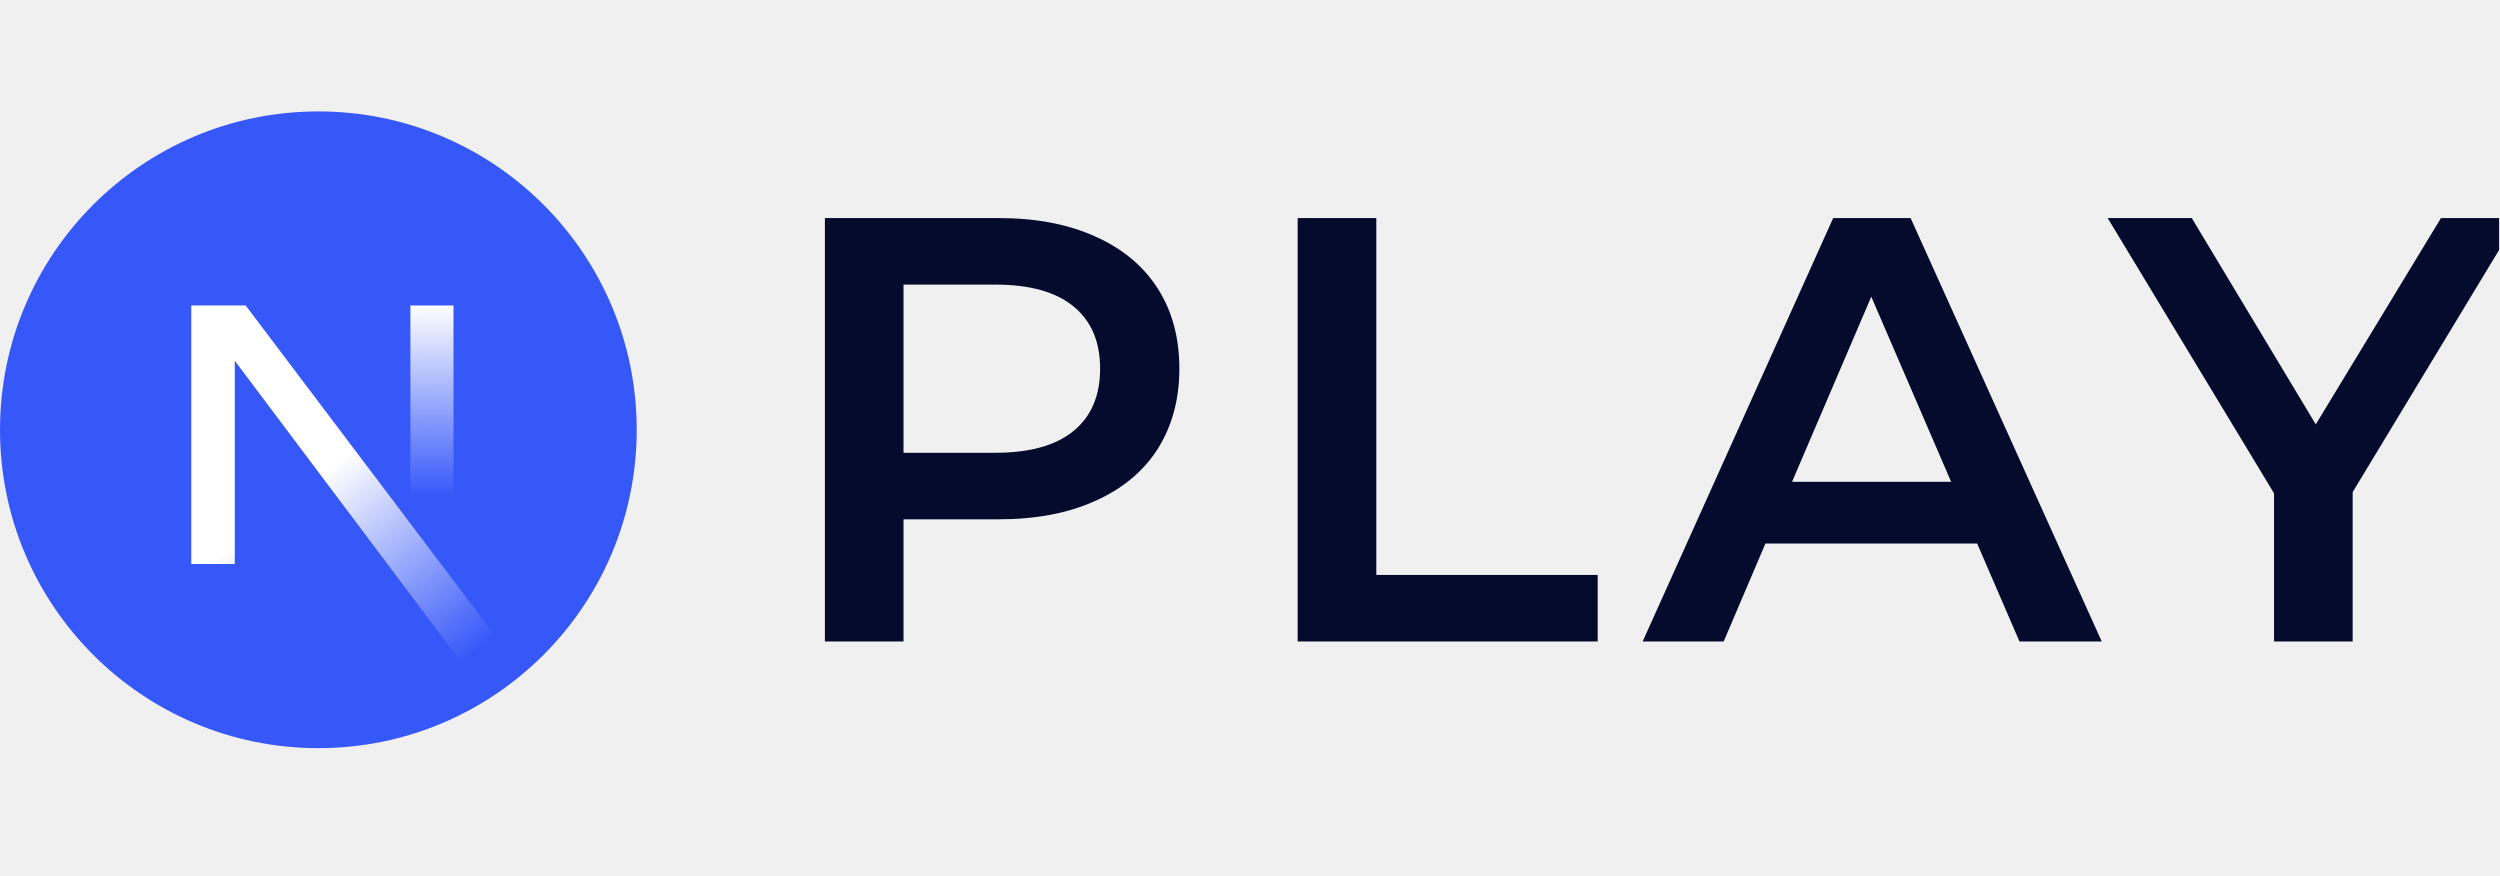
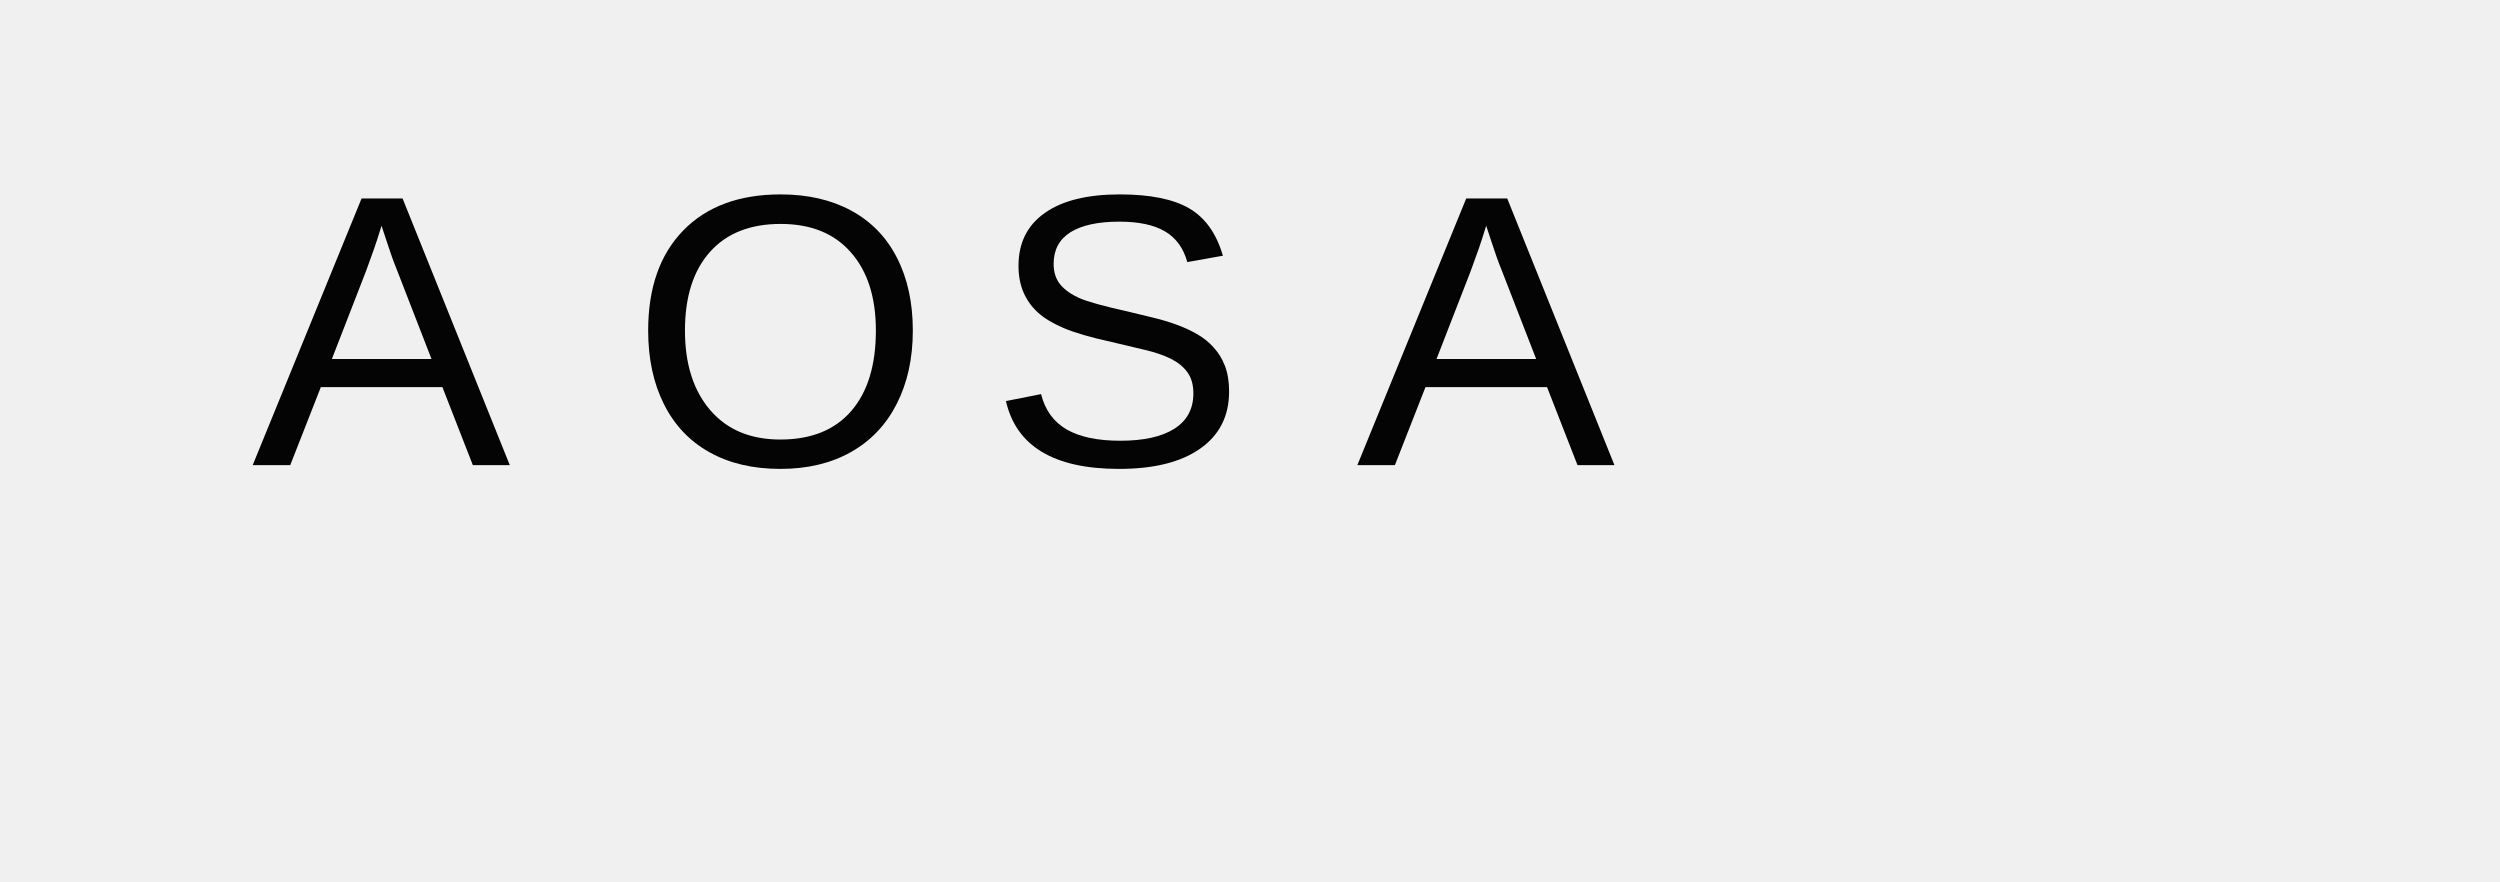
- <svg xmlns="http://www.w3.org/2000/svg" width="257" height="90" viewBox="0 0 257 90" fill="none">
-   <g clip-path="url(#clip0_2527_2099)">
-     <path d="M102.708 22.418C106.48 22.418 109.755 23.04 112.532 24.284C115.351 25.527 117.507 27.31 118.999 29.631C120.492 31.953 121.238 34.709 121.238 37.901C121.238 41.052 120.492 43.809 118.999 46.172C117.507 48.493 115.351 50.276 112.532 51.519C109.755 52.763 106.48 53.385 102.708 53.385H92.883V65.945H84.799V22.418H102.708ZM102.334 46.545C105.858 46.545 108.532 45.798 110.356 44.306C112.18 42.814 113.092 40.679 113.092 37.901C113.092 35.124 112.18 32.989 110.356 31.497C108.532 30.004 105.858 29.258 102.334 29.258H92.883V46.545H102.334ZM133.401 22.418H141.485V59.105H164.243V65.945H133.401V22.418ZM203.25 55.872H181.487L177.196 65.945H168.864L188.451 22.418H196.41L216.06 65.945H207.603L203.25 55.872ZM200.576 49.529L192.368 30.502L184.223 49.529H200.576ZM241.854 50.587V65.945H233.77V50.711L216.67 22.418H225.313L238.061 43.622L250.932 22.418H258.891L241.854 50.587Z" fill="#040B2D" />
-     <path d="M32.727 76.909C50.802 76.909 65.454 62.257 65.454 44.182C65.454 26.107 50.802 11.454 32.727 11.454C14.652 11.454 0 26.107 0 44.182C0 62.257 14.652 76.909 32.727 76.909Z" fill="#3758F9" />
-     <path d="M51.657 66.356L25.255 31.404H19.663V57.979H24.136V37.084L48.146 69.061C49.377 68.237 50.55 67.333 51.657 66.356Z" fill="url(#paint0_linear_2527_2099)" />
-     <path d="M46.619 31.404H42.188V57.99H46.619V31.404Z" fill="url(#paint1_linear_2527_2099)" />
+ <svg xmlns="http://www.w3.org/2000/svg" width="258" height="91" viewBox="0 0 258 91" fill="none">
+   <g clip-path="url(#clip0_2524_2363)">
+     <text x="26" y="48" font-family="Arial" font-size="40" fill="#040404">A</text>
+     <text x="65" y="48" font-family="Arial" font-size="40" fill="#040404">O</text>
+     <text x="102" y="48" font-family="Arial" font-size="40" fill="#040404">S</text>
+     <text x="140" y="48" font-family="Arial" font-size="40" fill="#040404">A</text>
  </g>
  <defs>
-     <linearGradient id="paint0_linear_2527_2099" x1="34.807" y1="47.538" x2="49.675" y2="66.312" gradientUnits="userSpaceOnUse">
-       <stop stop-color="white" />
-       <stop offset="1" stop-color="white" stop-opacity="0" />
-     </linearGradient>
-     <linearGradient id="paint1_linear_2527_2099" x1="44.404" y1="31.404" x2="44.329" y2="50.928" gradientUnits="userSpaceOnUse">
-       <stop stop-color="white" />
-       <stop offset="1" stop-color="white" stop-opacity="0" />
-     </linearGradient>
-     <clipPath id="clip0_2527_2099">
-       <rect width="256.909" height="90" fill="white" />
+     <clipPath id="clip0_2524_2363">
+       <rect width="256.909" height="90" fill="white" transform="translate(0.144409 0.648438)" />
    </clipPath>
  </defs>
</svg>
